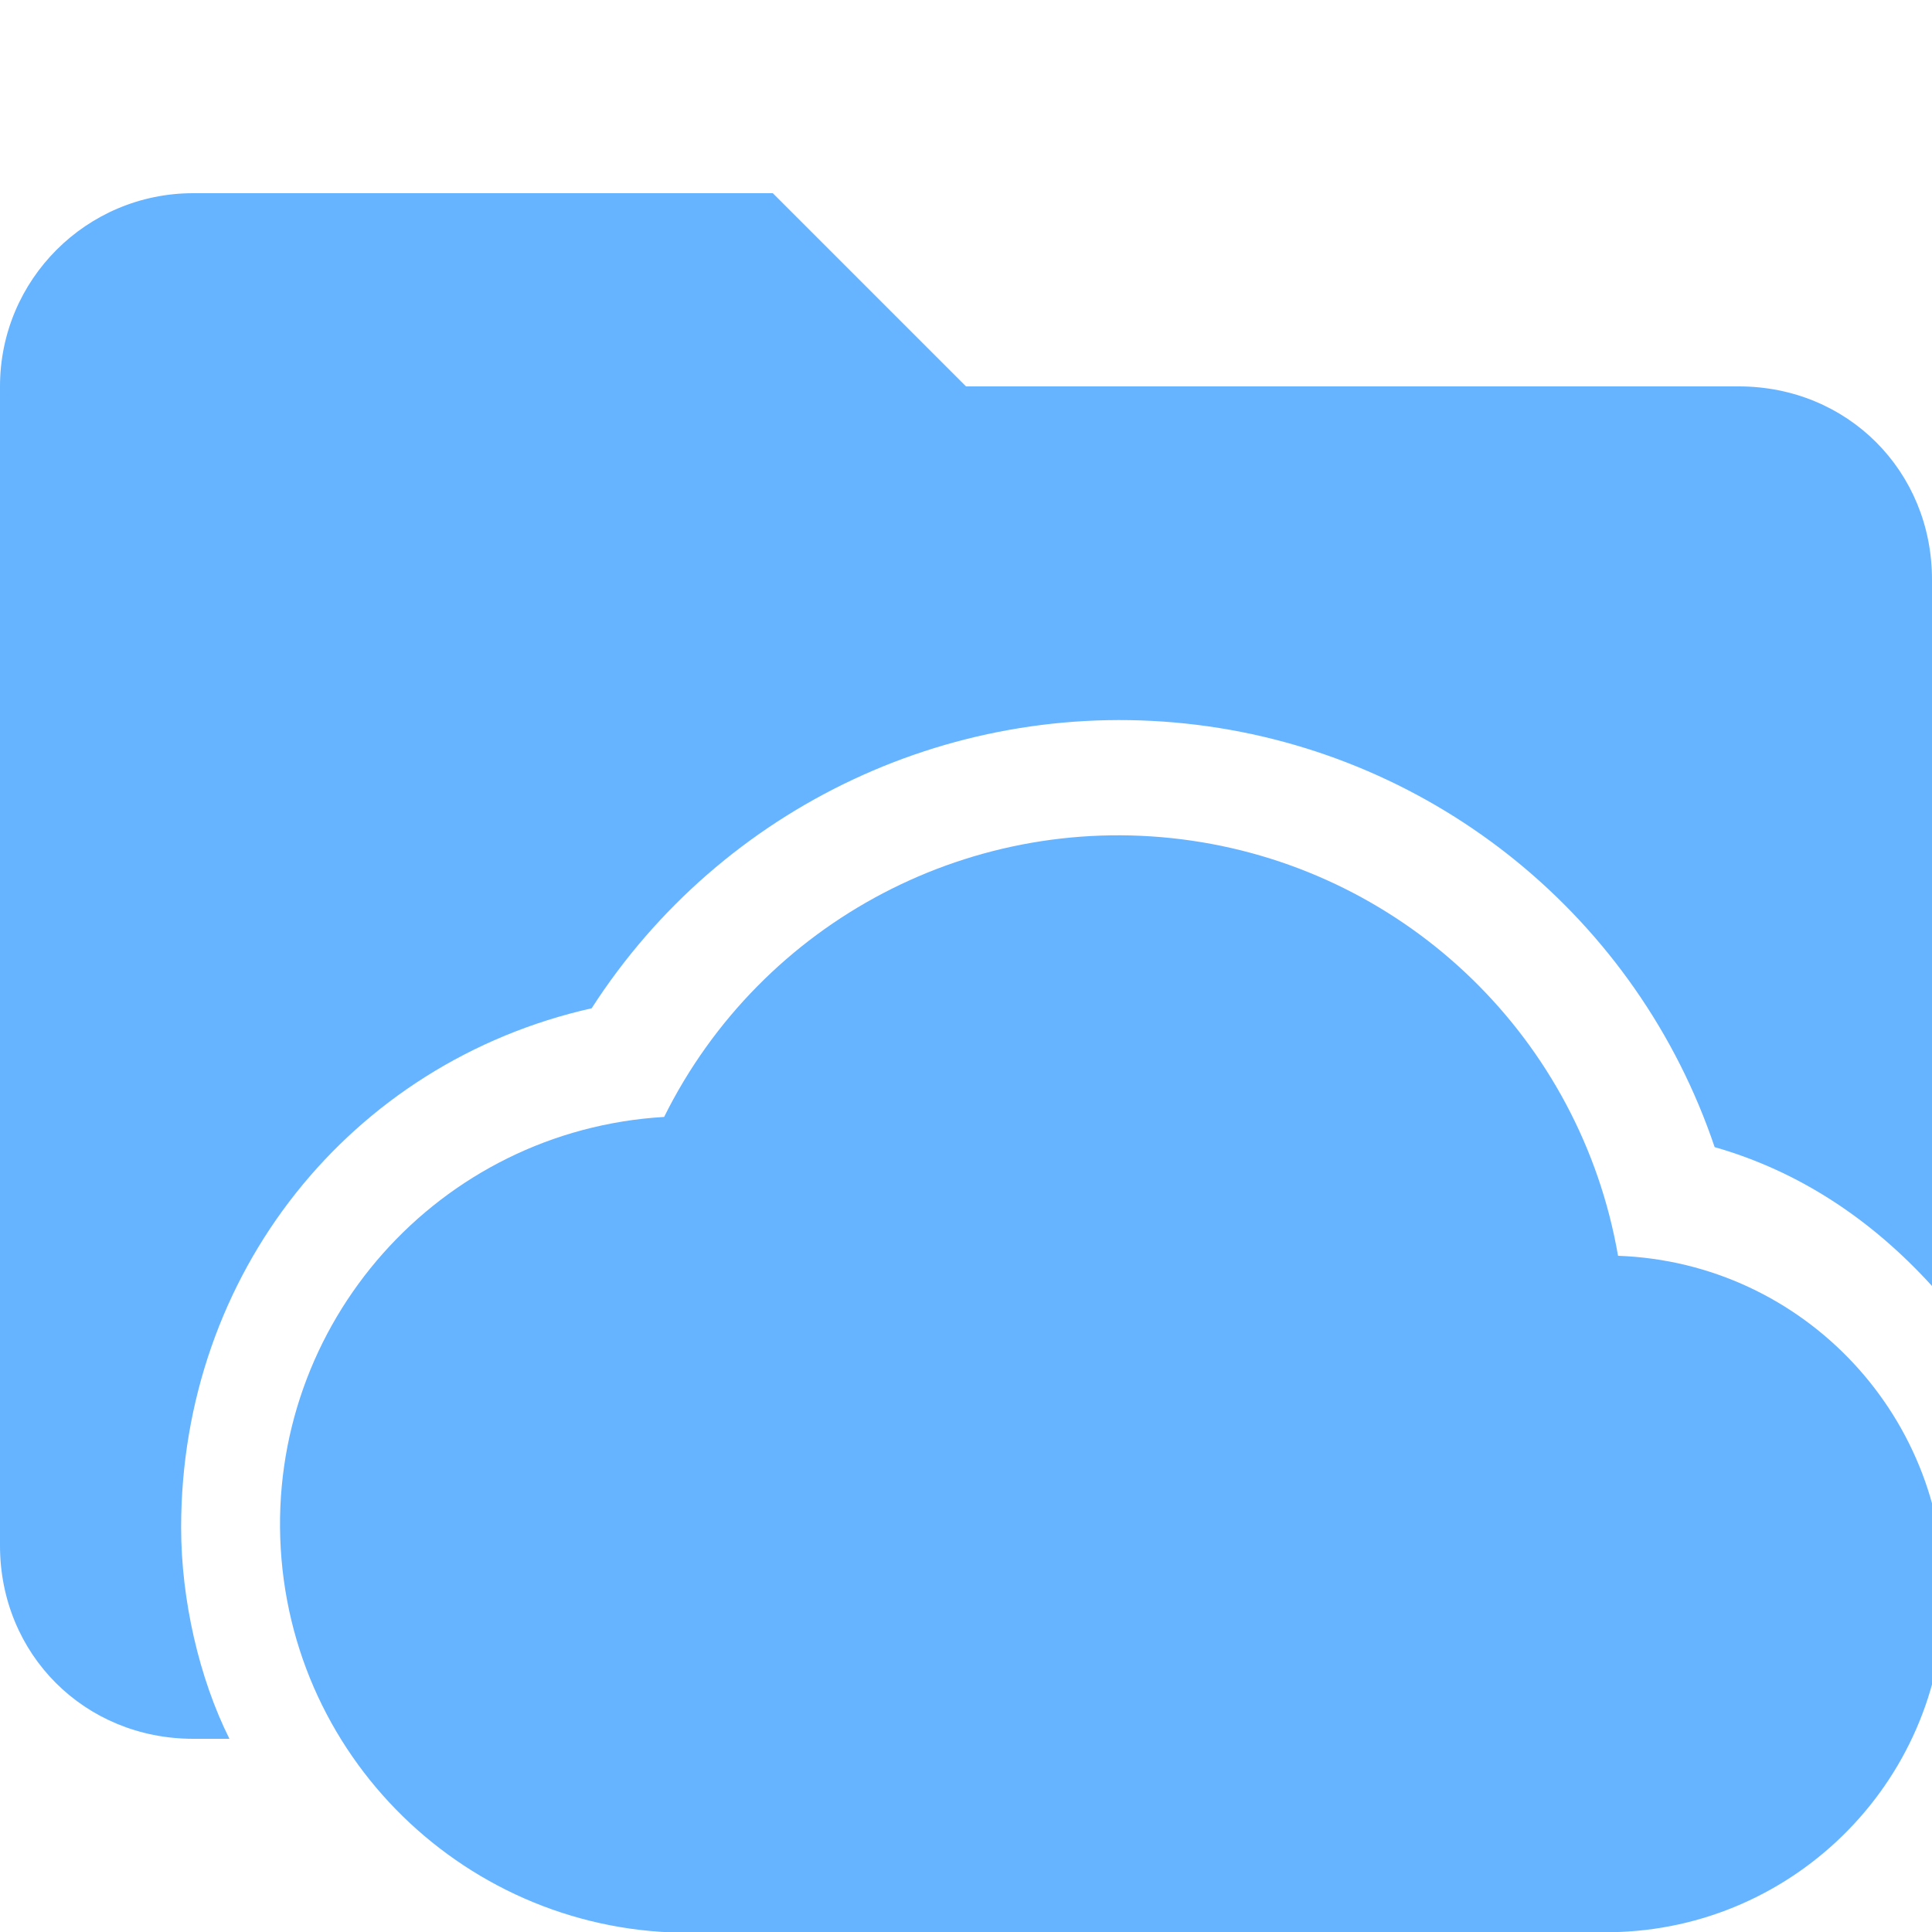
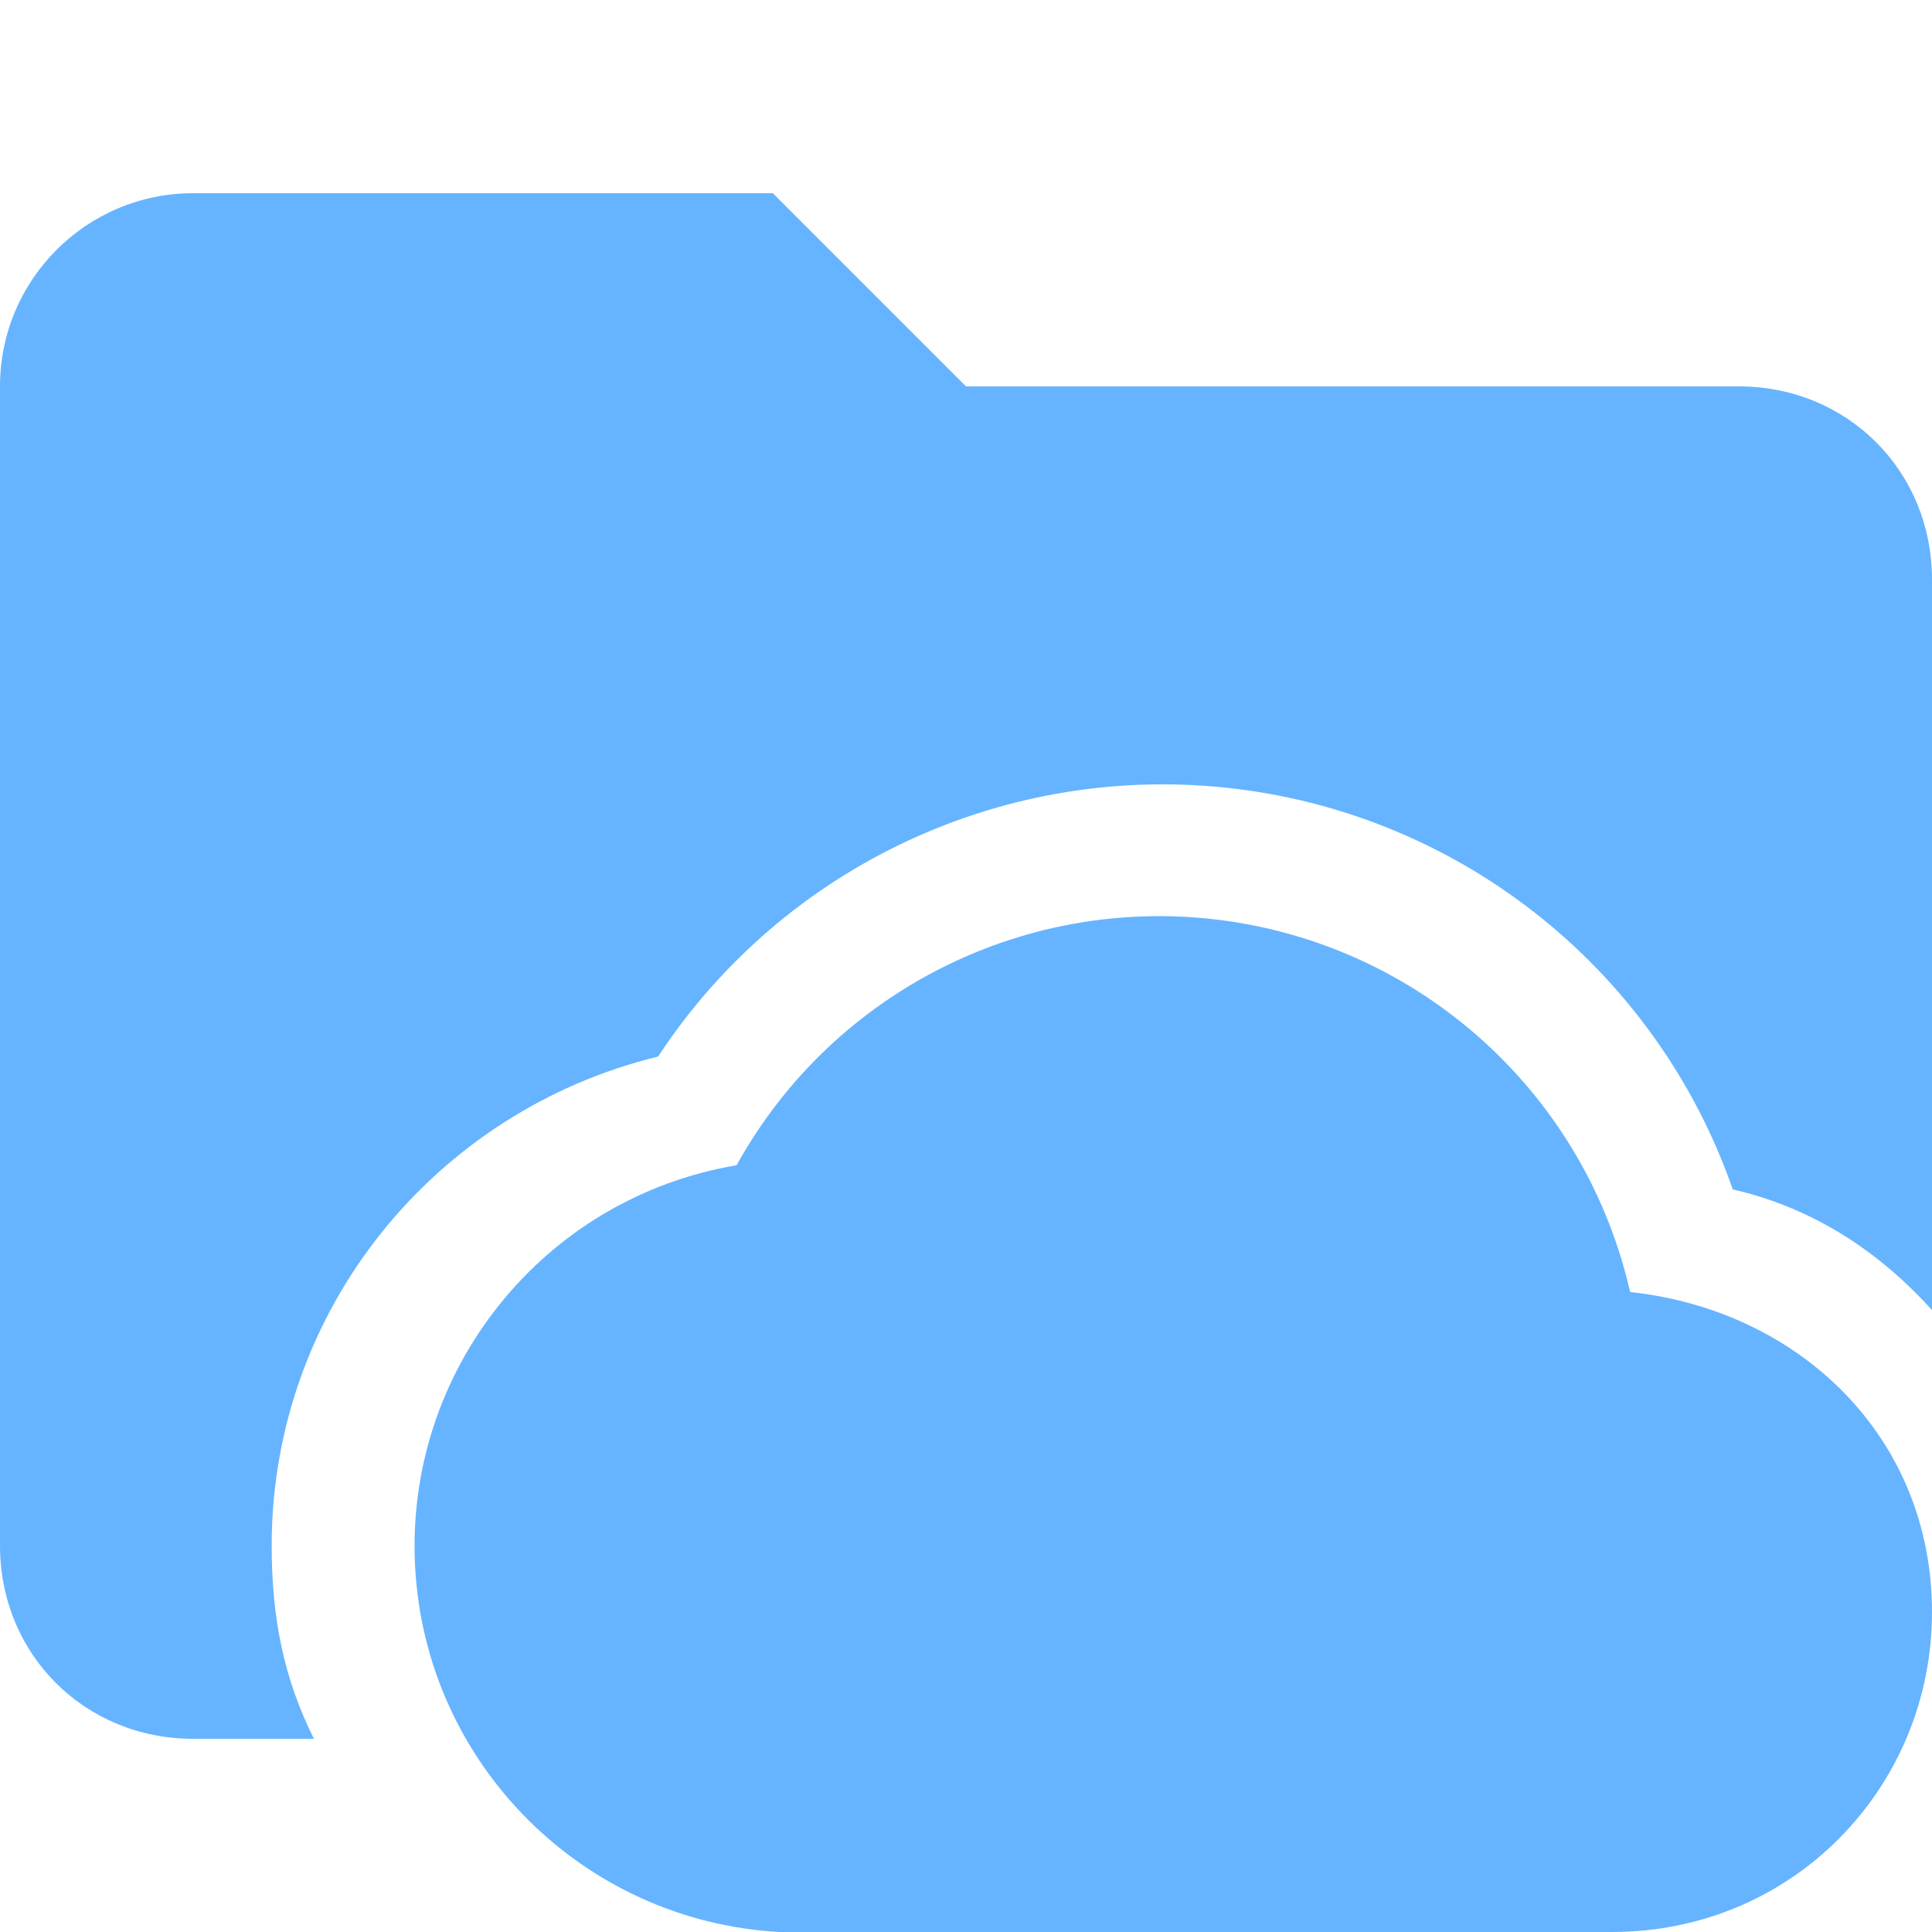
<svg xmlns="http://www.w3.org/2000/svg" viewBox="0 0 32 32">
-   <path d="M3 25.3c0-4.2 2.8-7.7 6.8-8.6A10.4 10.4 0 0 1 28.4 19c1.4.4 2.6 1.2 3.6 2.3V9.6c0-1.8-1.4-3.2-3.2-3.2H16l-3.2-3.2H3.2A3.2 3.2 0 0 0 0 6.4v19.2c0 1.8 1.4 3.2 3.2 3.2h.6c-.5-1-.8-2.3-.8-3.5Z" fill="#66b4ff" />
-   <path d="M26.8 20.8A8.4 8.4 0 0 0 11 18.5a6.7 6.7 0 0 0 .8 13.5h14.6a5.6 5.6 0 0 0 .4-11.2Z" fill="#66b4ff" />
+   <path d="M4.5 25.6c0-3.9 2.7-7.2 6.4-8.1a10 10 0 0 1 17.8 2.2c1.3.3 2.4 1 3.3 2V9.6c0-1.8-1.4-3.2-3.2-3.2H16l-3.2-3.2H3.2A3.2 3.2 0 0 0 0 6.4v19.2c0 1.8 1.4 3.2 3.2 3.2h2c-.5-1-.7-2-.7-3.2Z" fill="#66b4ff" />
+   <path d="M27 21.4a8 8 0 0 0-14.8-2.1 6.4 6.4 0 0 0 .7 12.7h13.8c3 0 5.3-2.4 5.3-5.3s-2.2-5-5-5.3Z" fill="#66b4ff" />
</svg>
